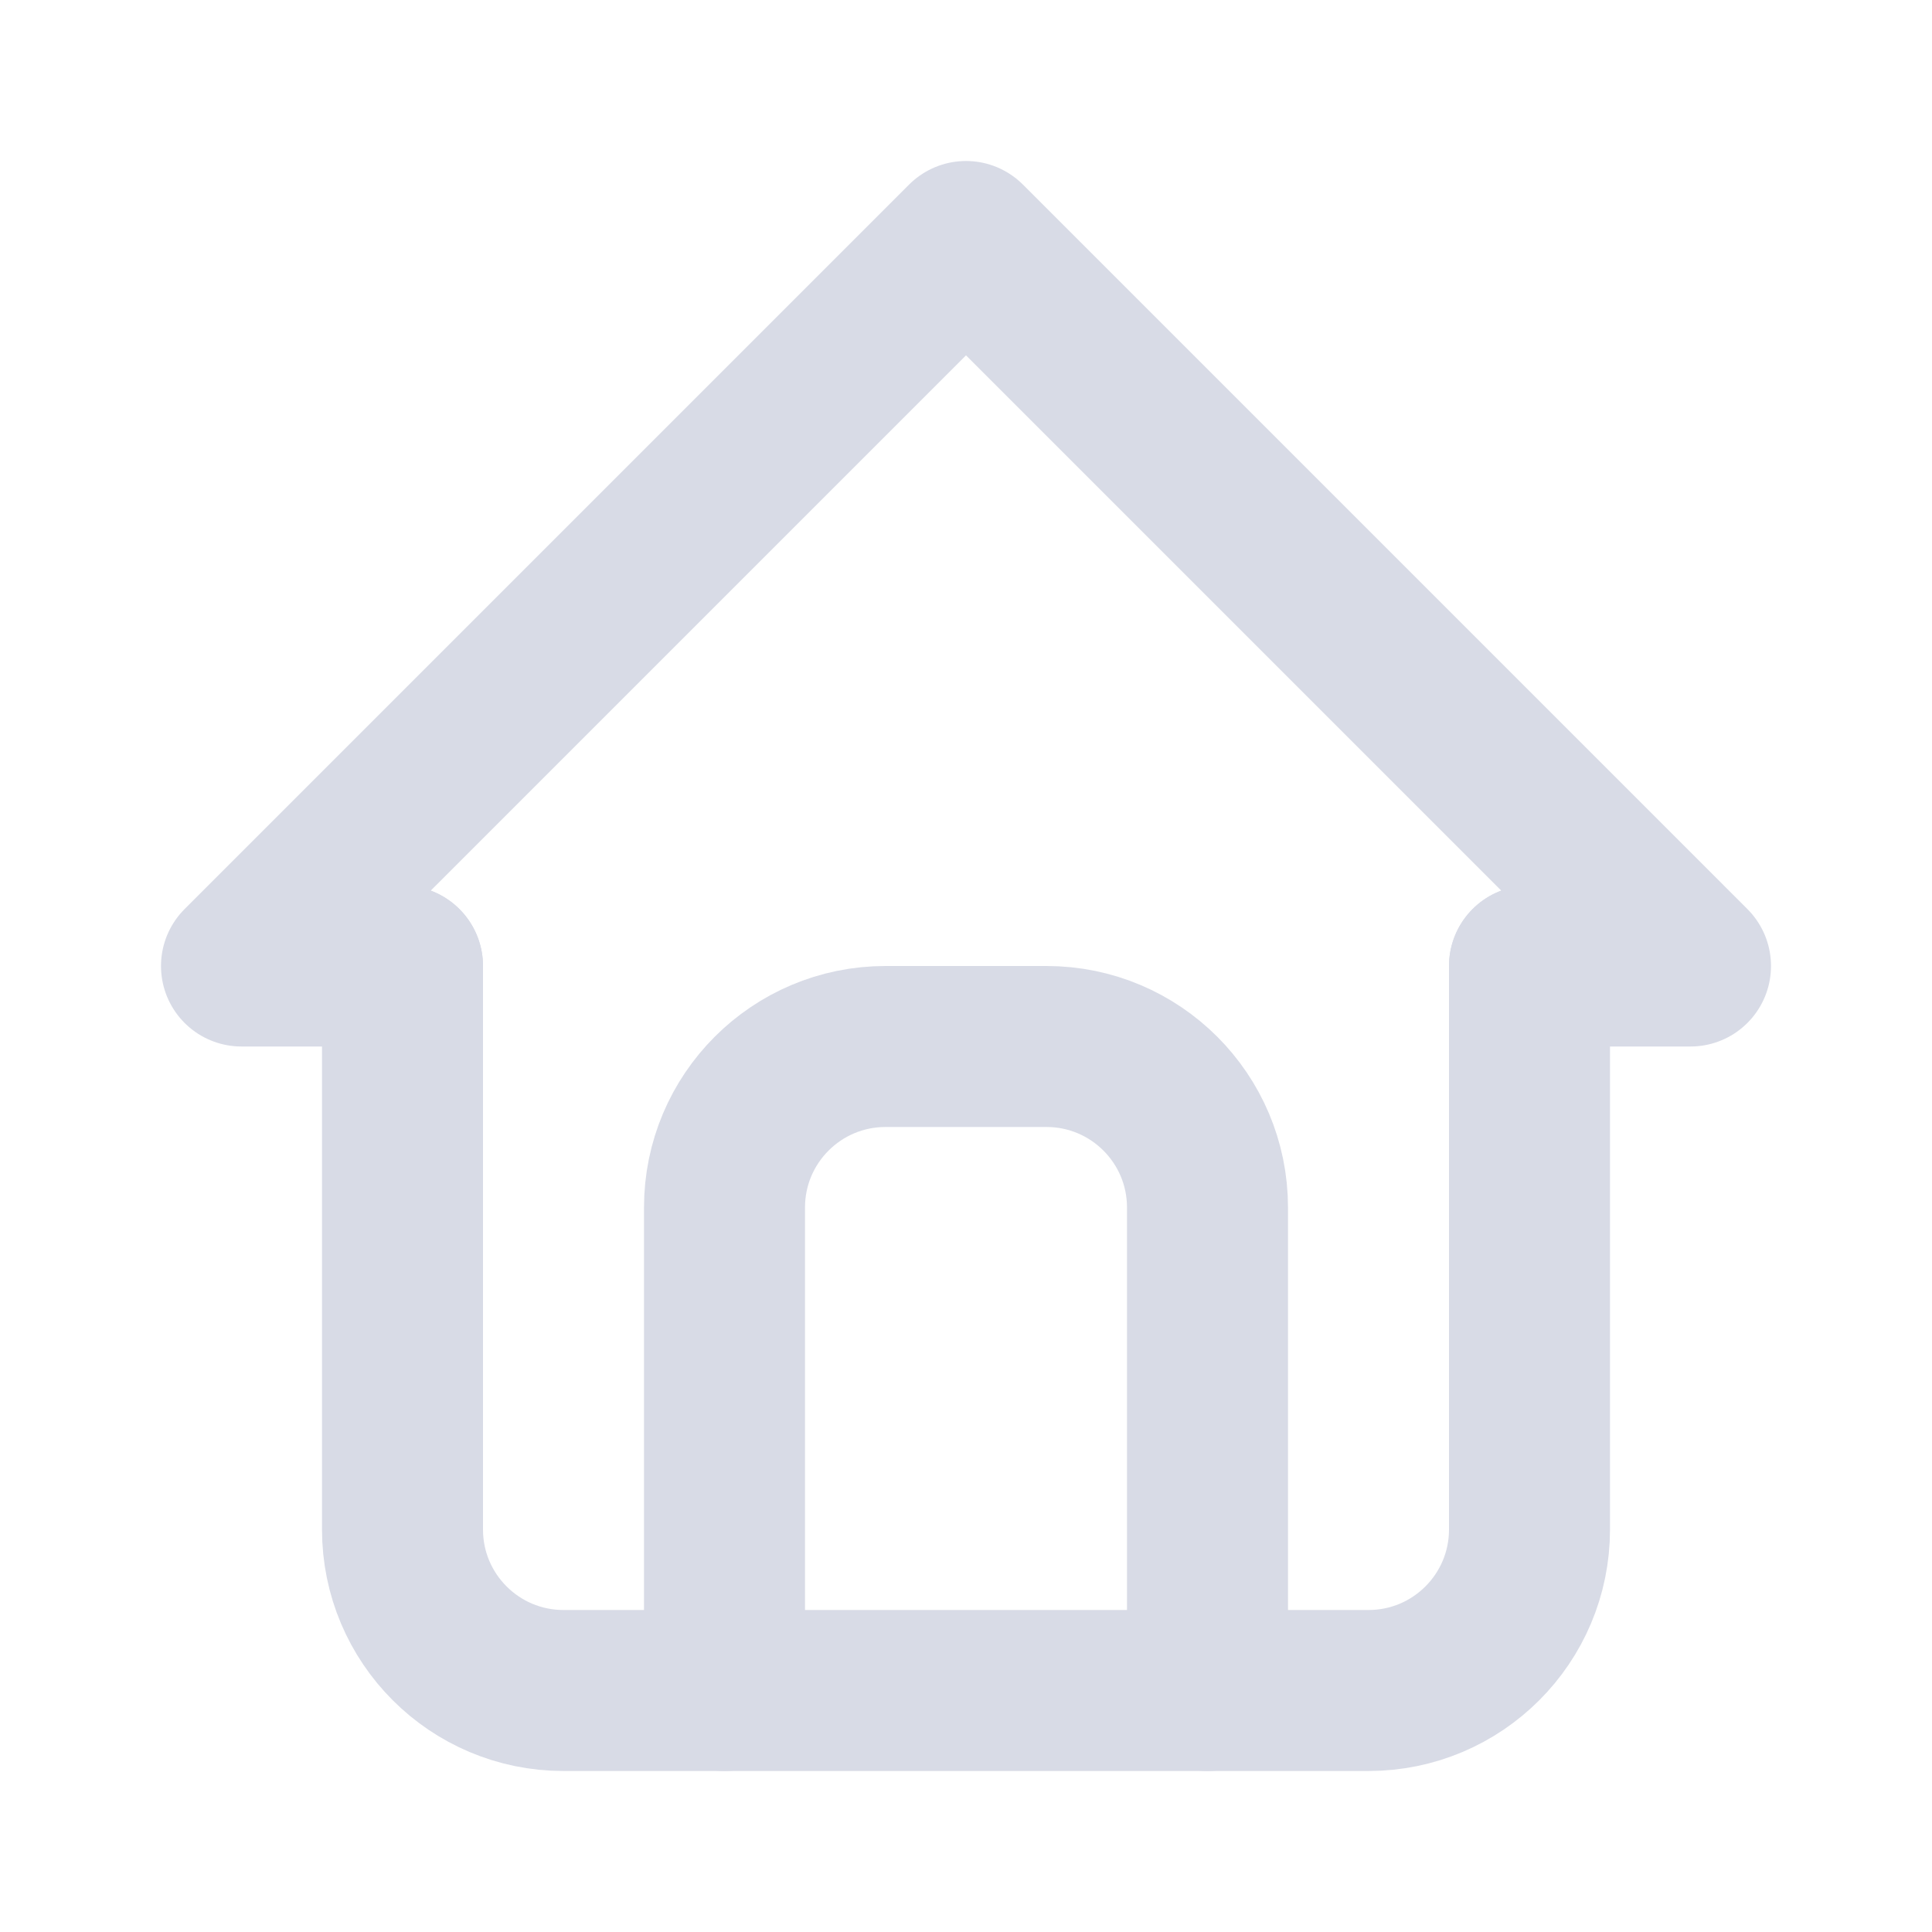
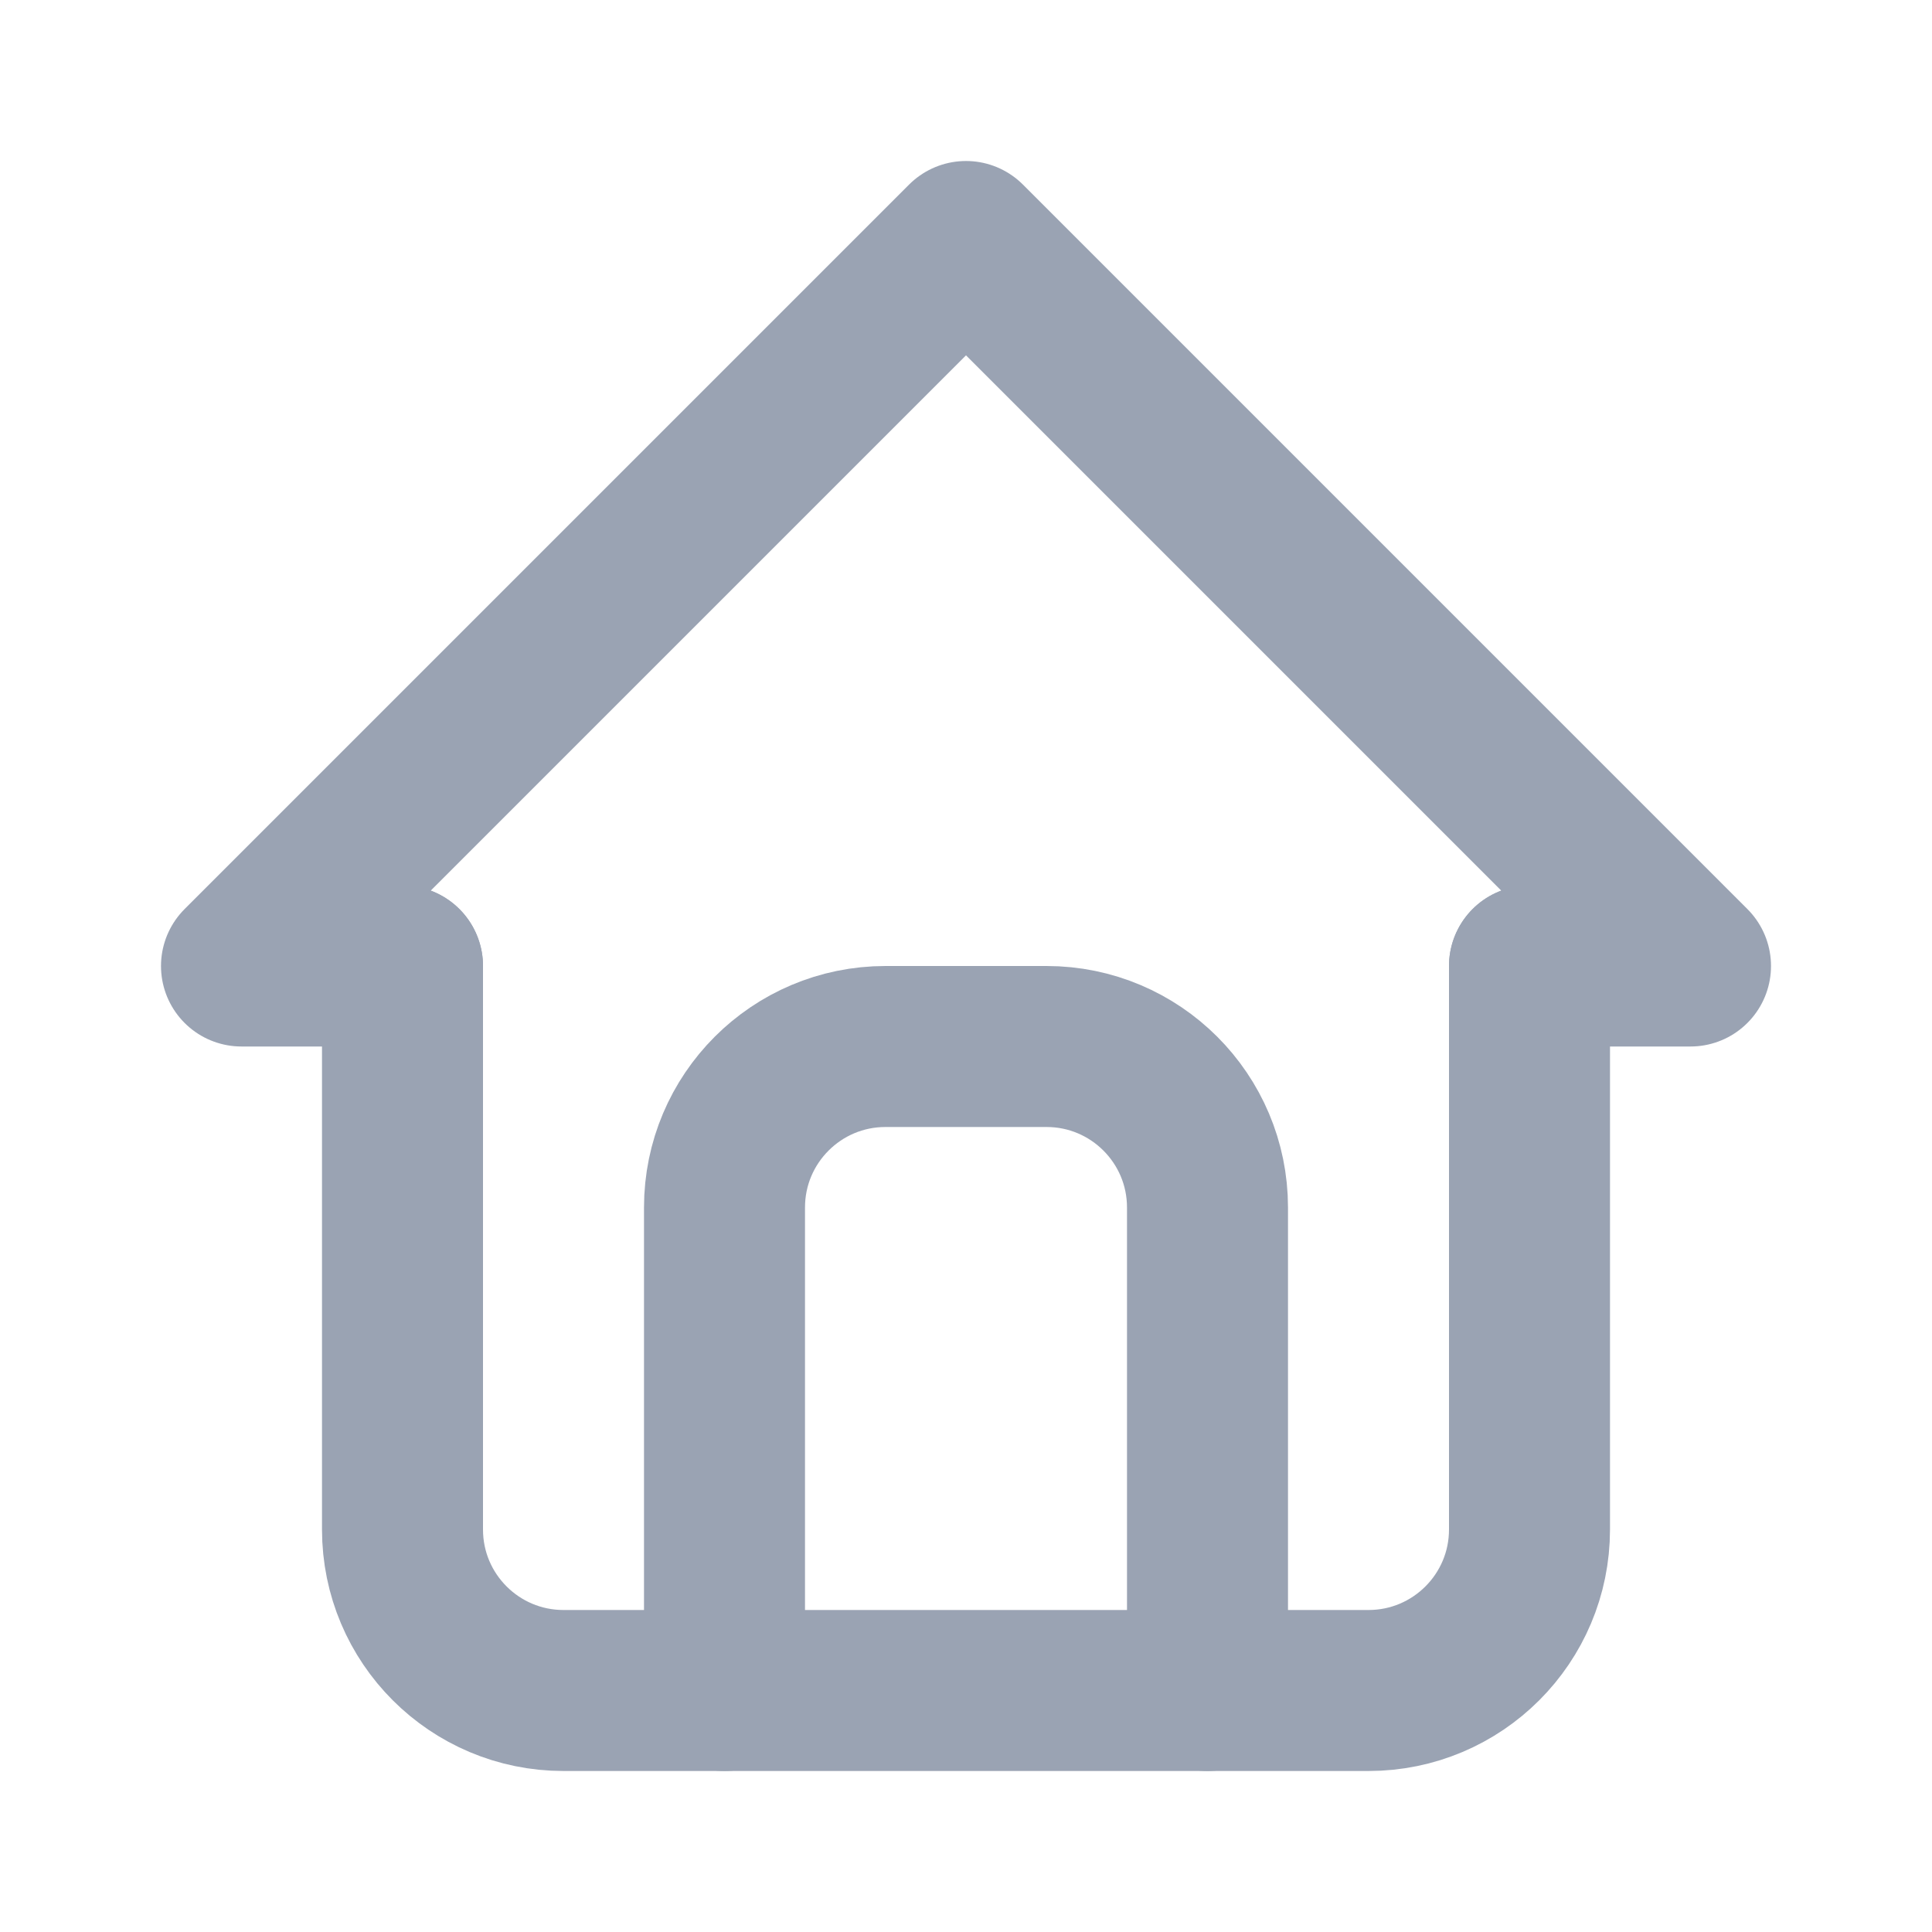
- <svg xmlns="http://www.w3.org/2000/svg" width="24" height="24" viewBox="0 0 24 24" fill="none" stroke="#d8dbe6" stroke-width="2" stroke-linecap="round" stroke-linejoin="round">
+ <svg xmlns="http://www.w3.org/2000/svg" width="24" height="24" viewBox="0 0 24 24" fill="none" stroke="#9aa3b3" stroke-width="2" stroke-linecap="round" stroke-linejoin="round">
  <path d="M5 12l-2 0l9 -9l9 9l-2 0" />
  <path d="M5 12v7a2 2 0 0 0 2 2h10a2 2 0 0 0 2 -2v-7" />
  <path d="M9 21v-6a2 2 0 0 1 2 -2h2a2 2 0 0 1 2 2v6" />
</svg>
